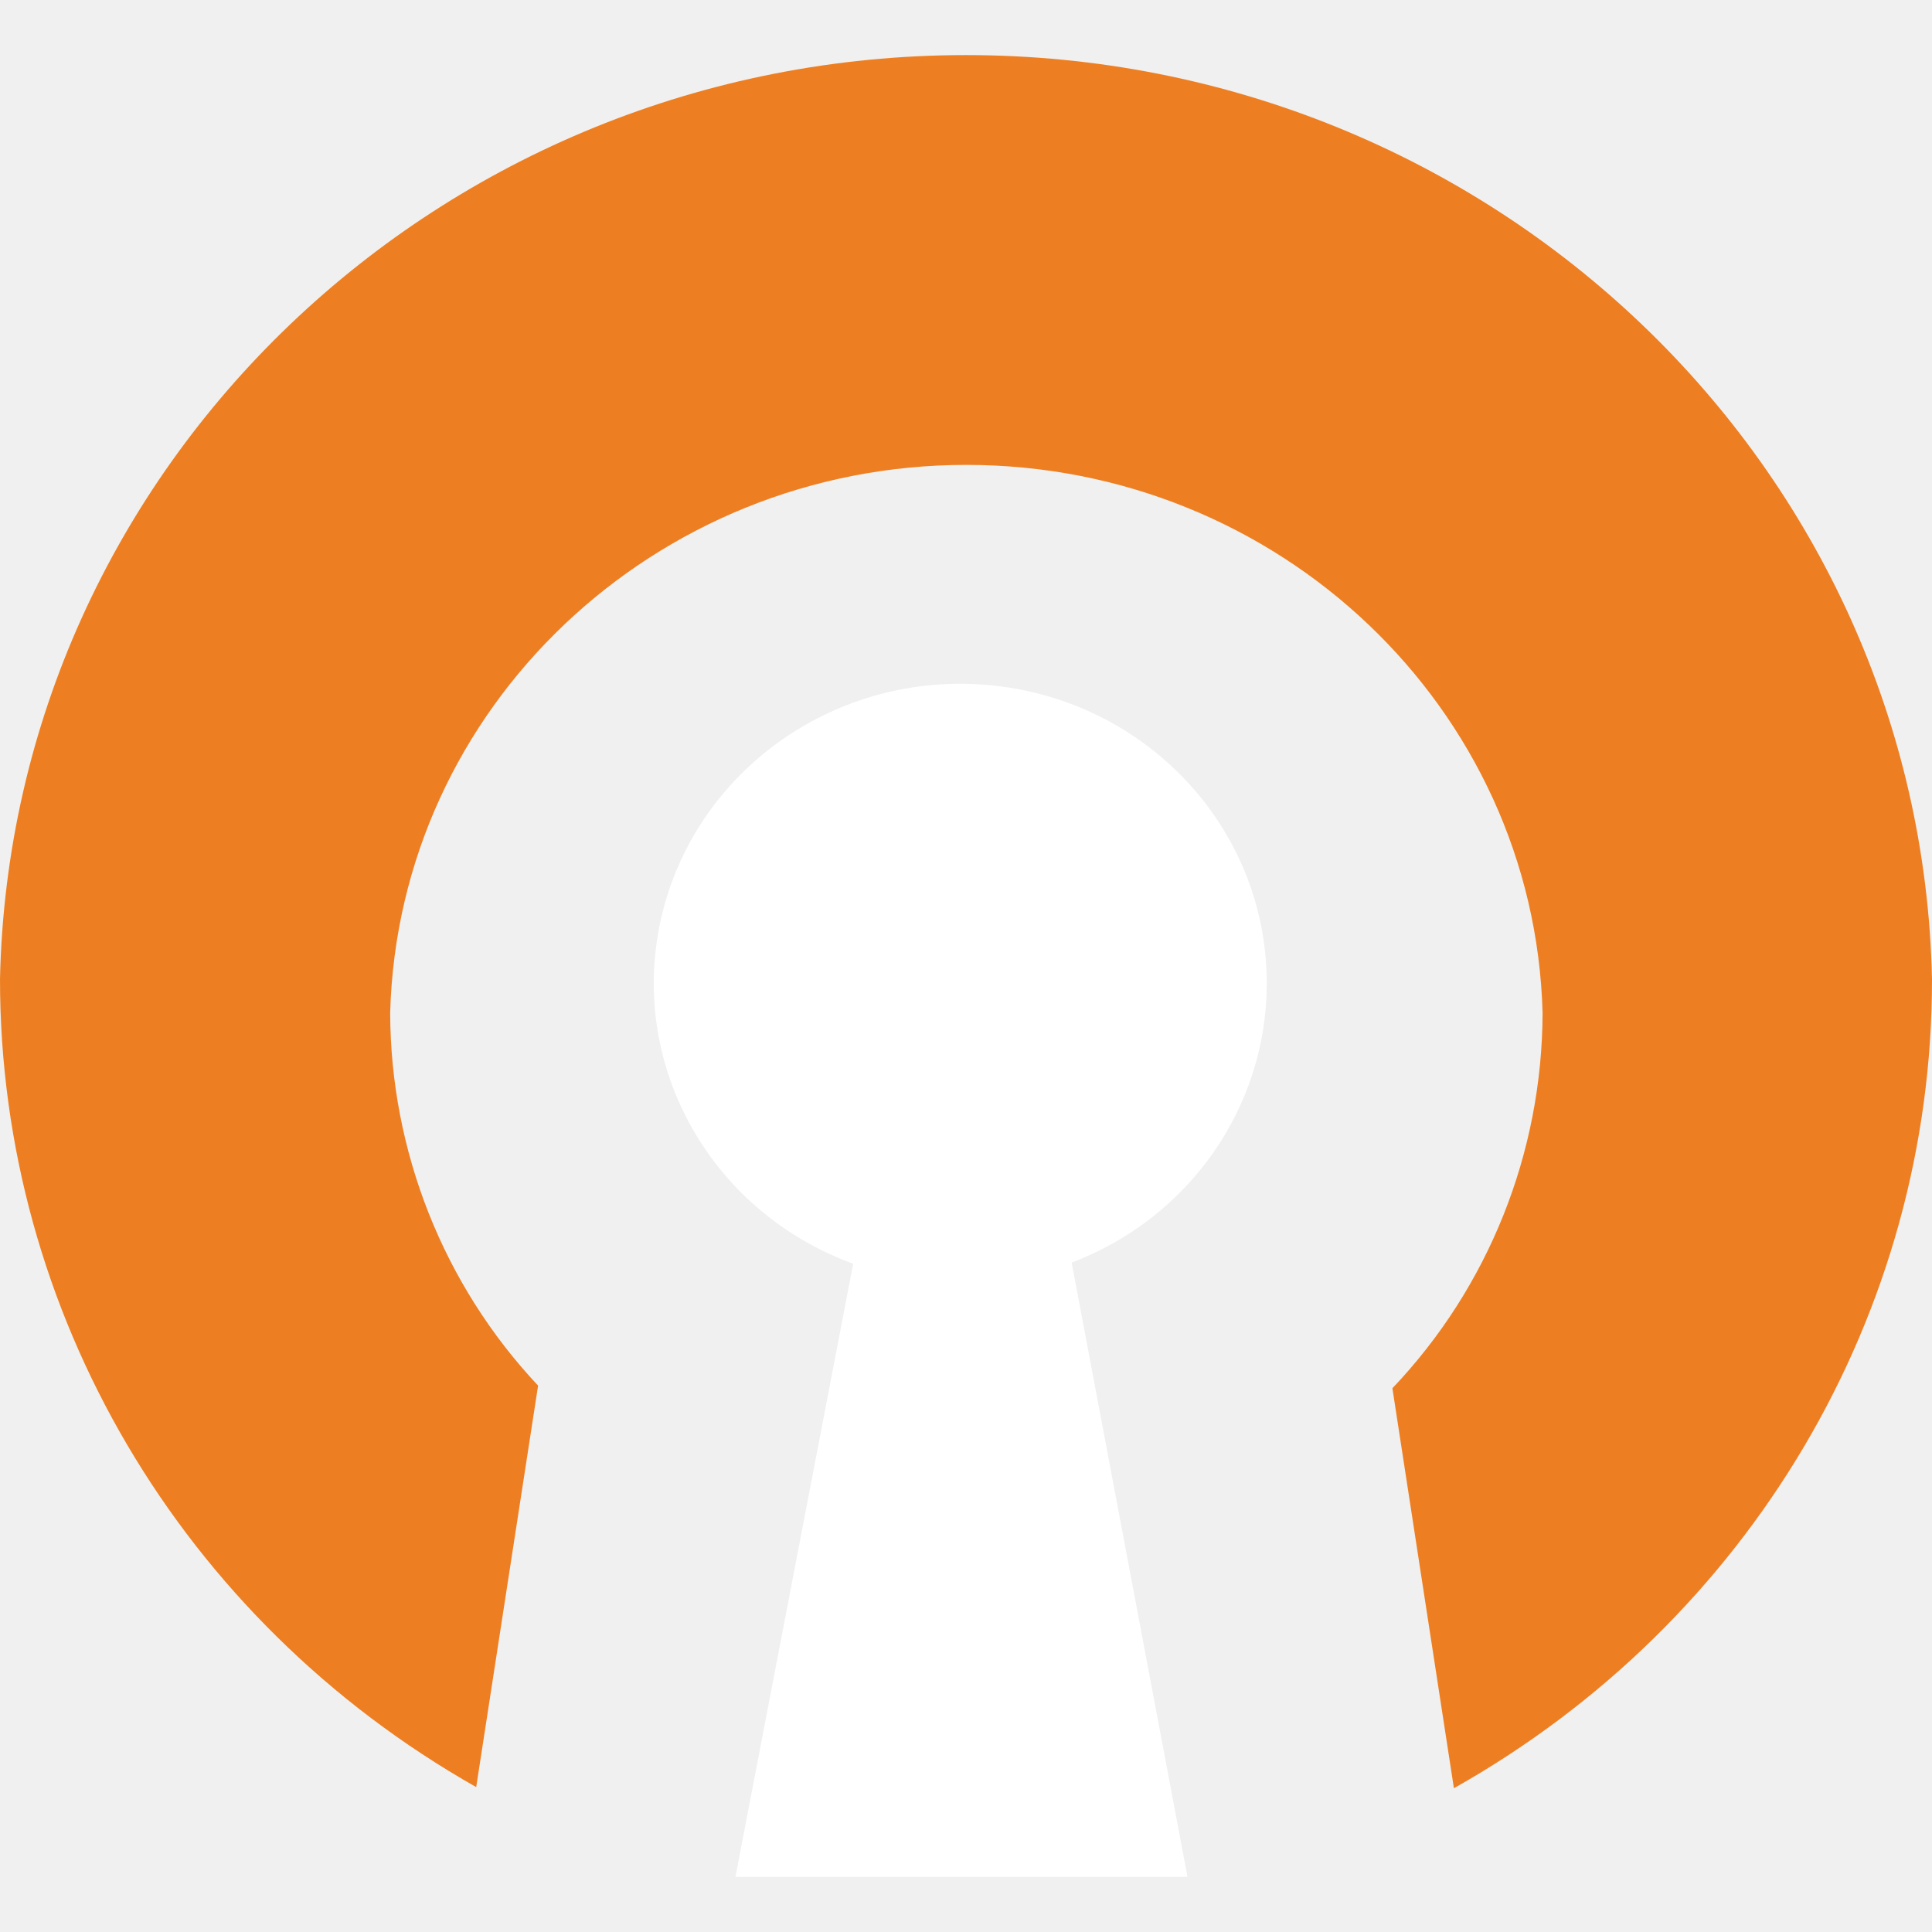
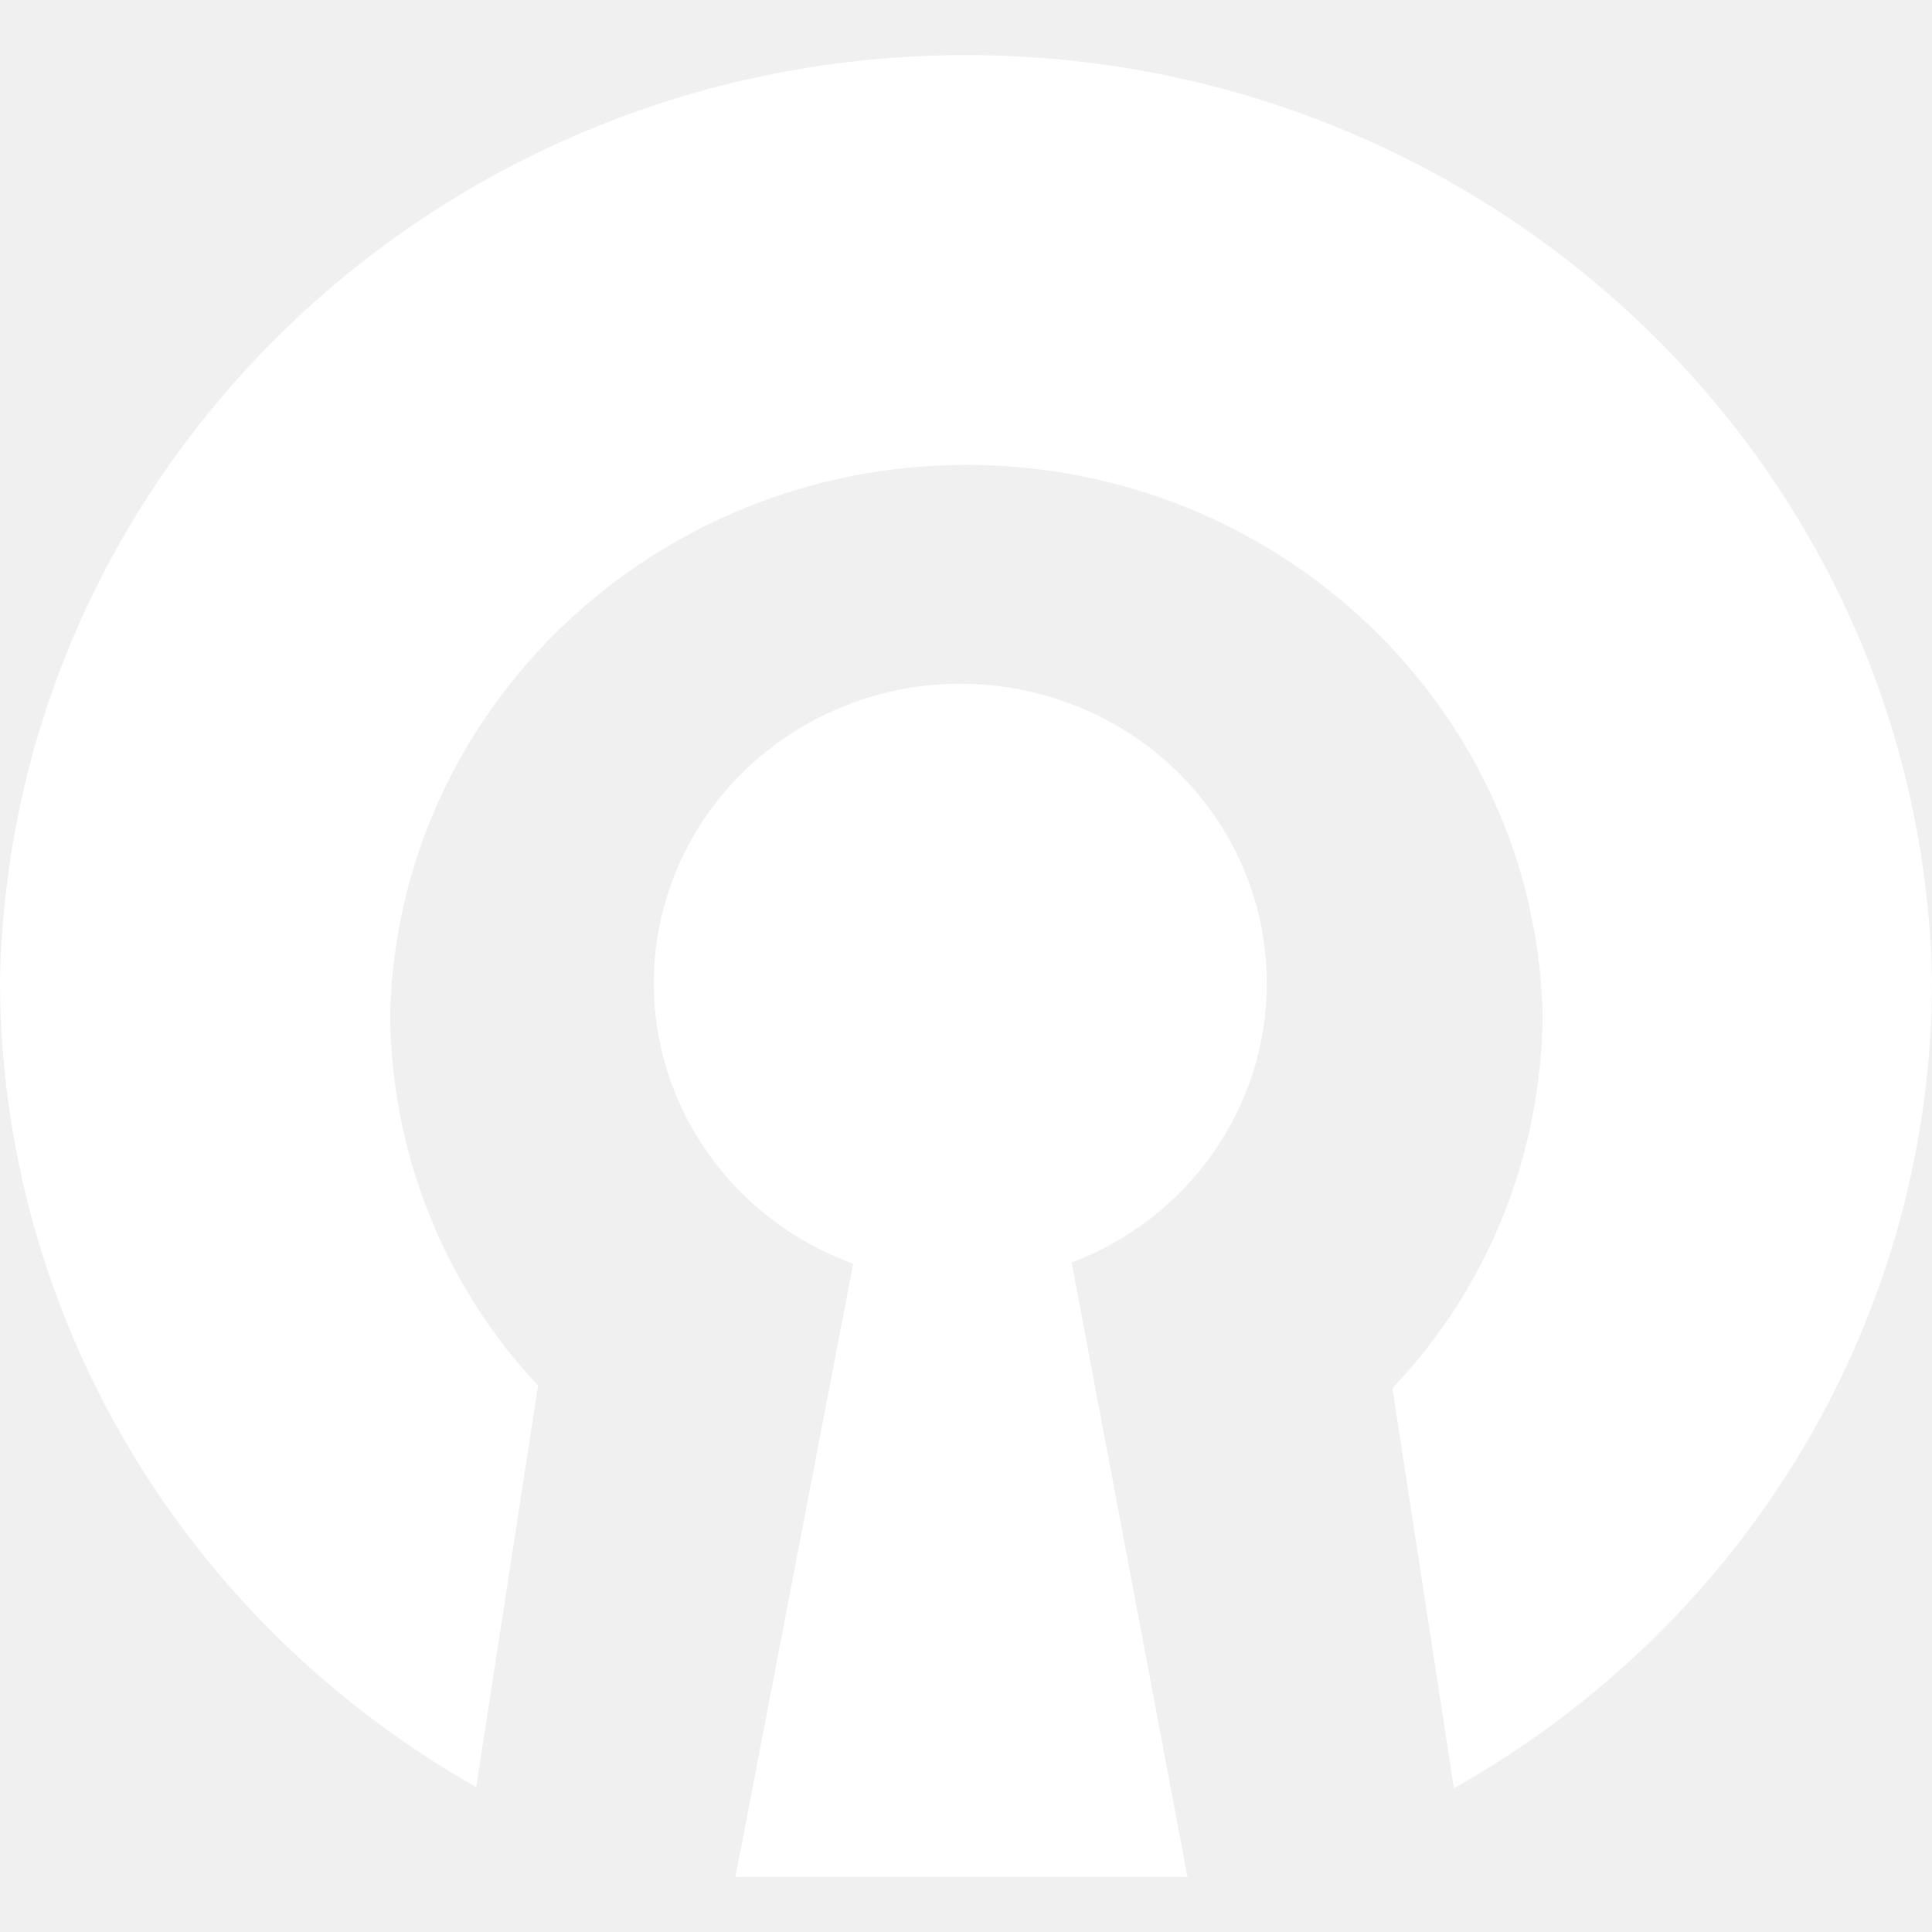
<svg xmlns="http://www.w3.org/2000/svg" version="1.1" id="Layer_1" x="0px" y="0px" viewBox="0 0 512 512" style="enable-background:new 0 0 512 512;" xml:space="preserve">
  <style type="text/css">
	.st0{fill-rule:evenodd;clip-rule:evenodd;fill:#FFFFFF;}
- 	.st1{fill-rule:evenodd;clip-rule:evenodd;fill:#ED7F22;}
</style>
  <g>
    <path class="st0" d="M264.4,181.8c40.9,4.9,71.5,38.9,71.3,79.1c-0.1,32.6-20.6,61.9-51.7,73.7l30.7,162.8H194.9l31.2-162.5   c-38.6-14.1-60.3-54.1-50.5-93.2C185.4,202.7,223.5,176.9,264.4,181.8z" />
-     <path class="st1" d="M256,14.6c139.3,0,253.1,108.8,256,244.9c0.1,88.5-48.2,170.2-126.7,214.4L369,367.9   c25.5-26.8,39.7-62.4,39.8-99.5c-2.2-80.8-70-145.2-152.7-145.2s-150.5,64.4-152.7,145.2c0.1,36.7,14.1,72.1,39.2,98.8l-16.4,106.4   C48,429.3,0,347.7,0,259.5C2.9,123.4,116.7,14.6,256,14.6z" />
+     <path class="st0" d="M256,14.6c139.3,0,253.1,108.8,256,244.9c0.1,88.5-48.2,170.2-126.7,214.4l-16.3-106   c25.5-26.8,39.7-62.4,39.8-99.5c-2.2-80.8-70-145.2-152.7-145.2s-150.5,64.4-152.7,145.2c0.1,36.7,14.1,72.1,39.2,98.8l-16.4,106.4   C48,429.3,0,347.7,0,259.5C2.9,123.4,116.7,14.6,256,14.6z" />
  </g>
</svg>
